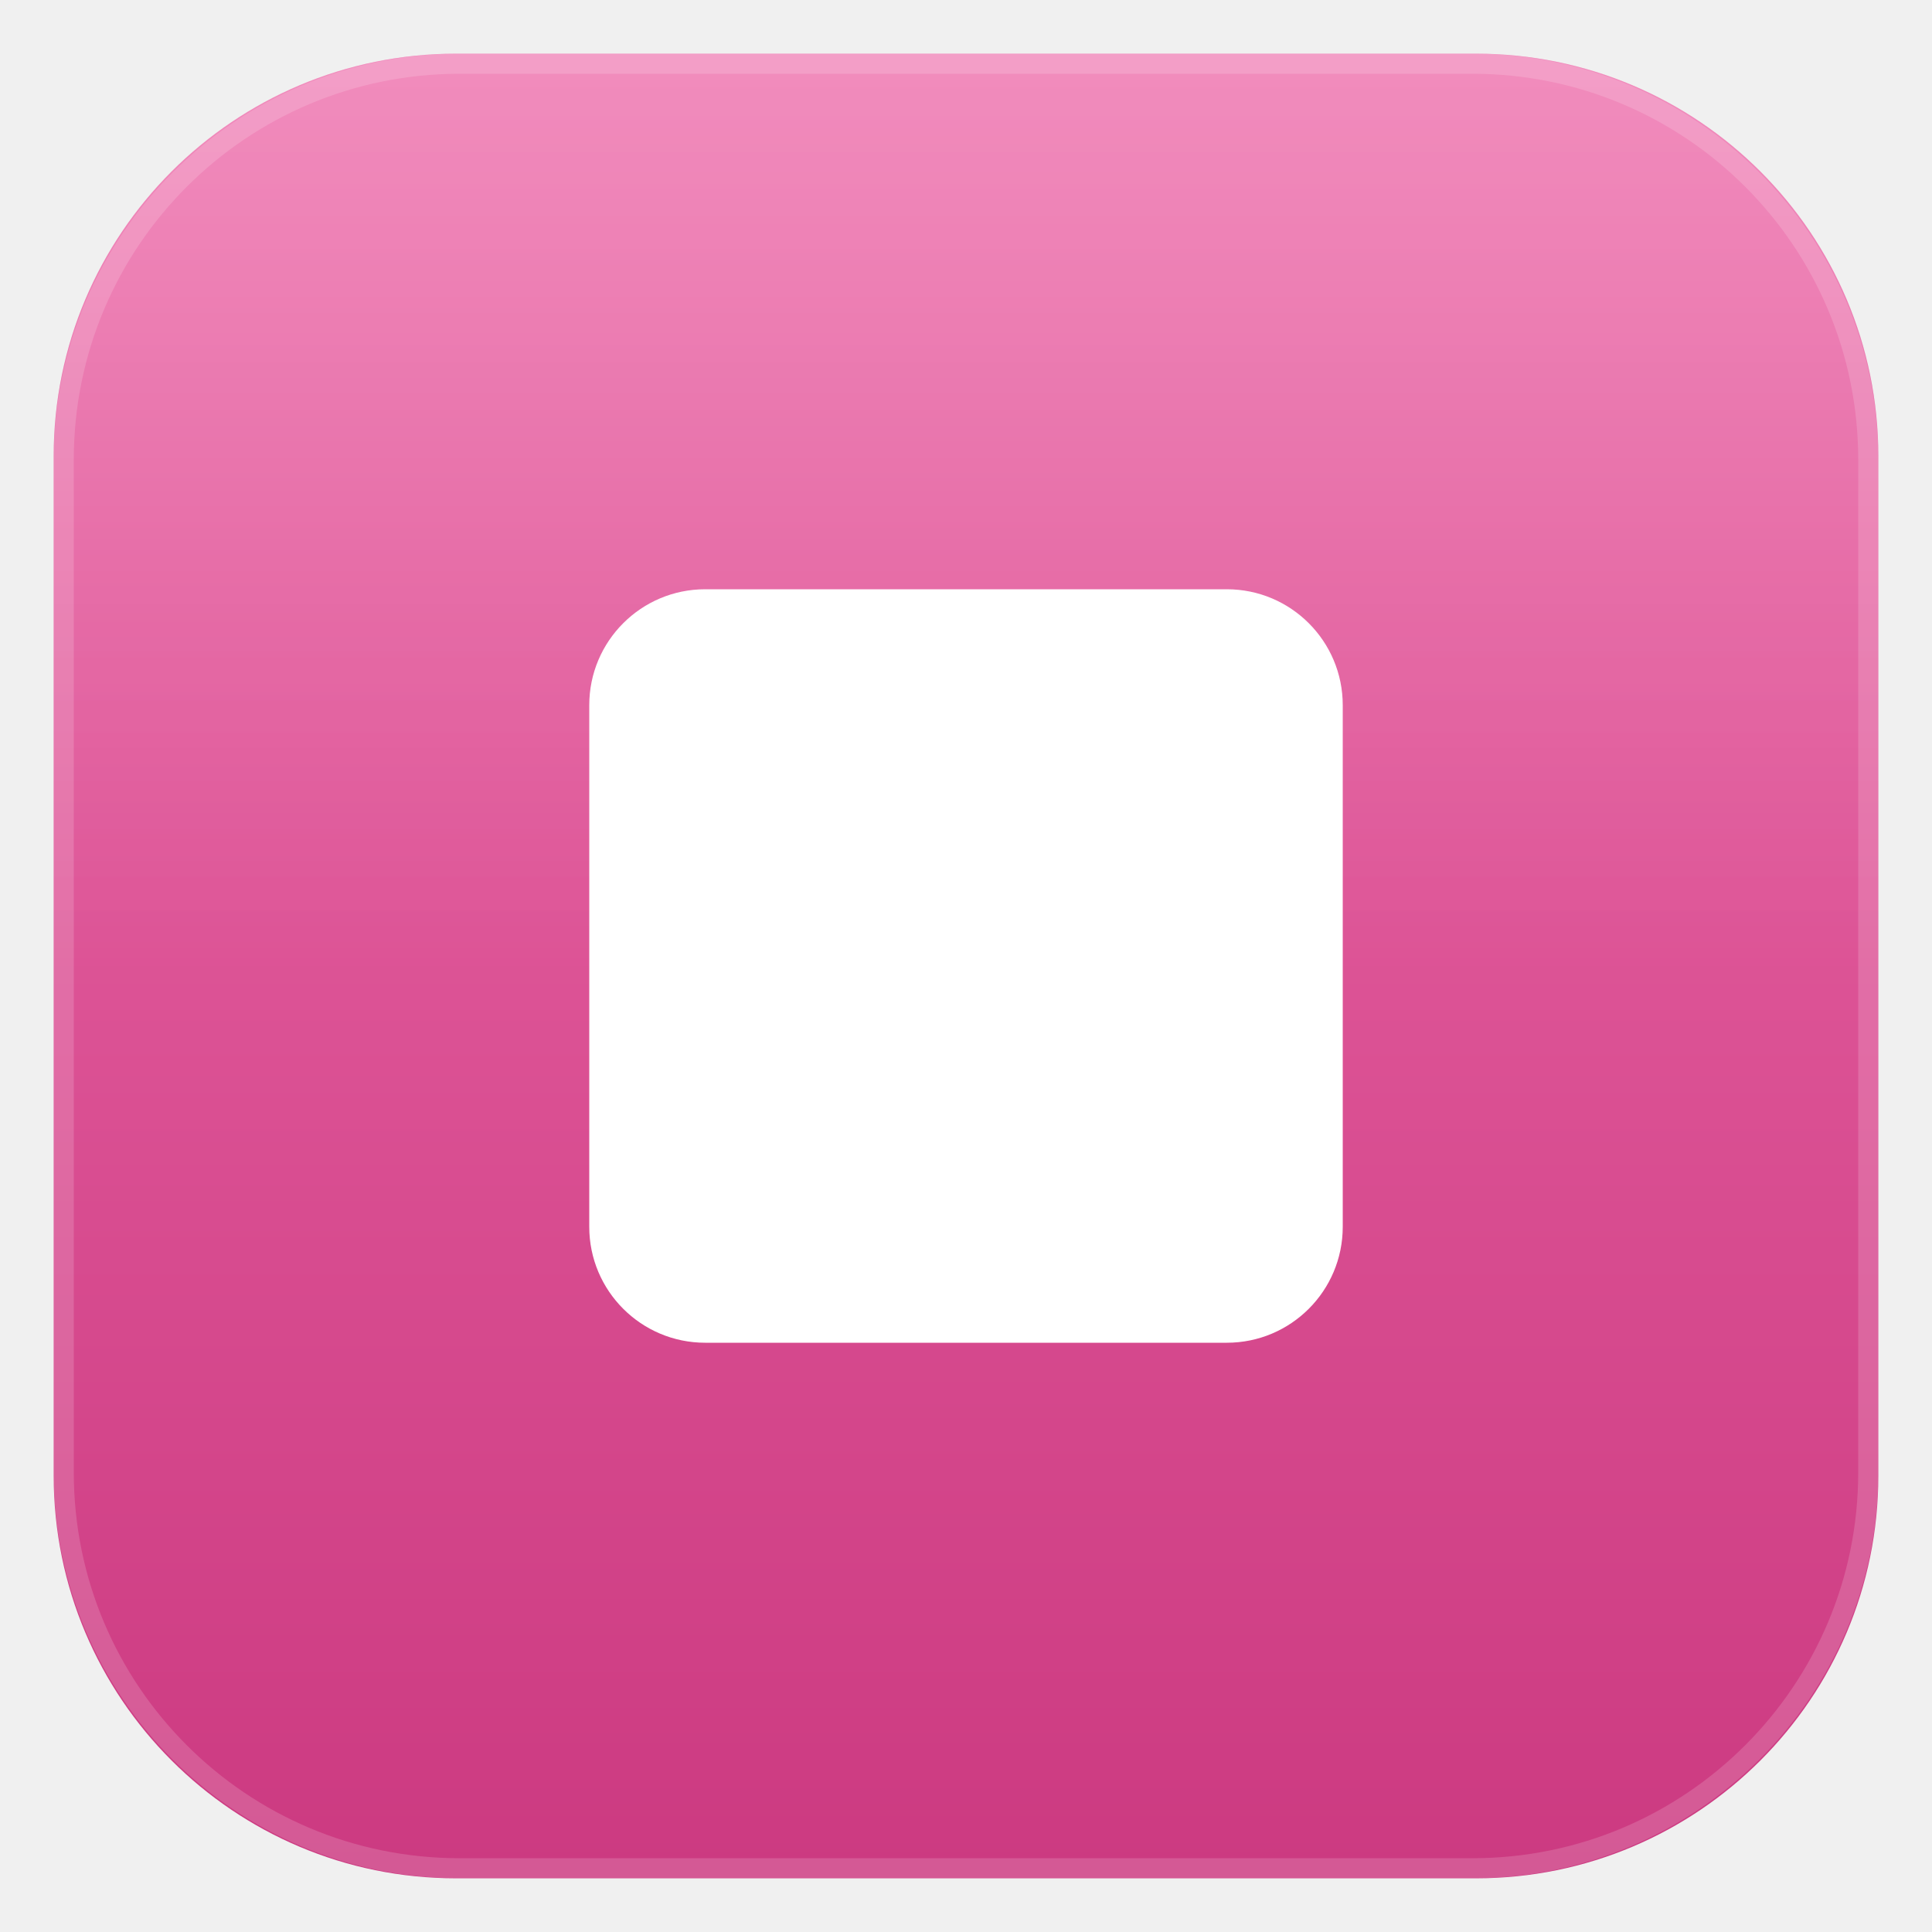
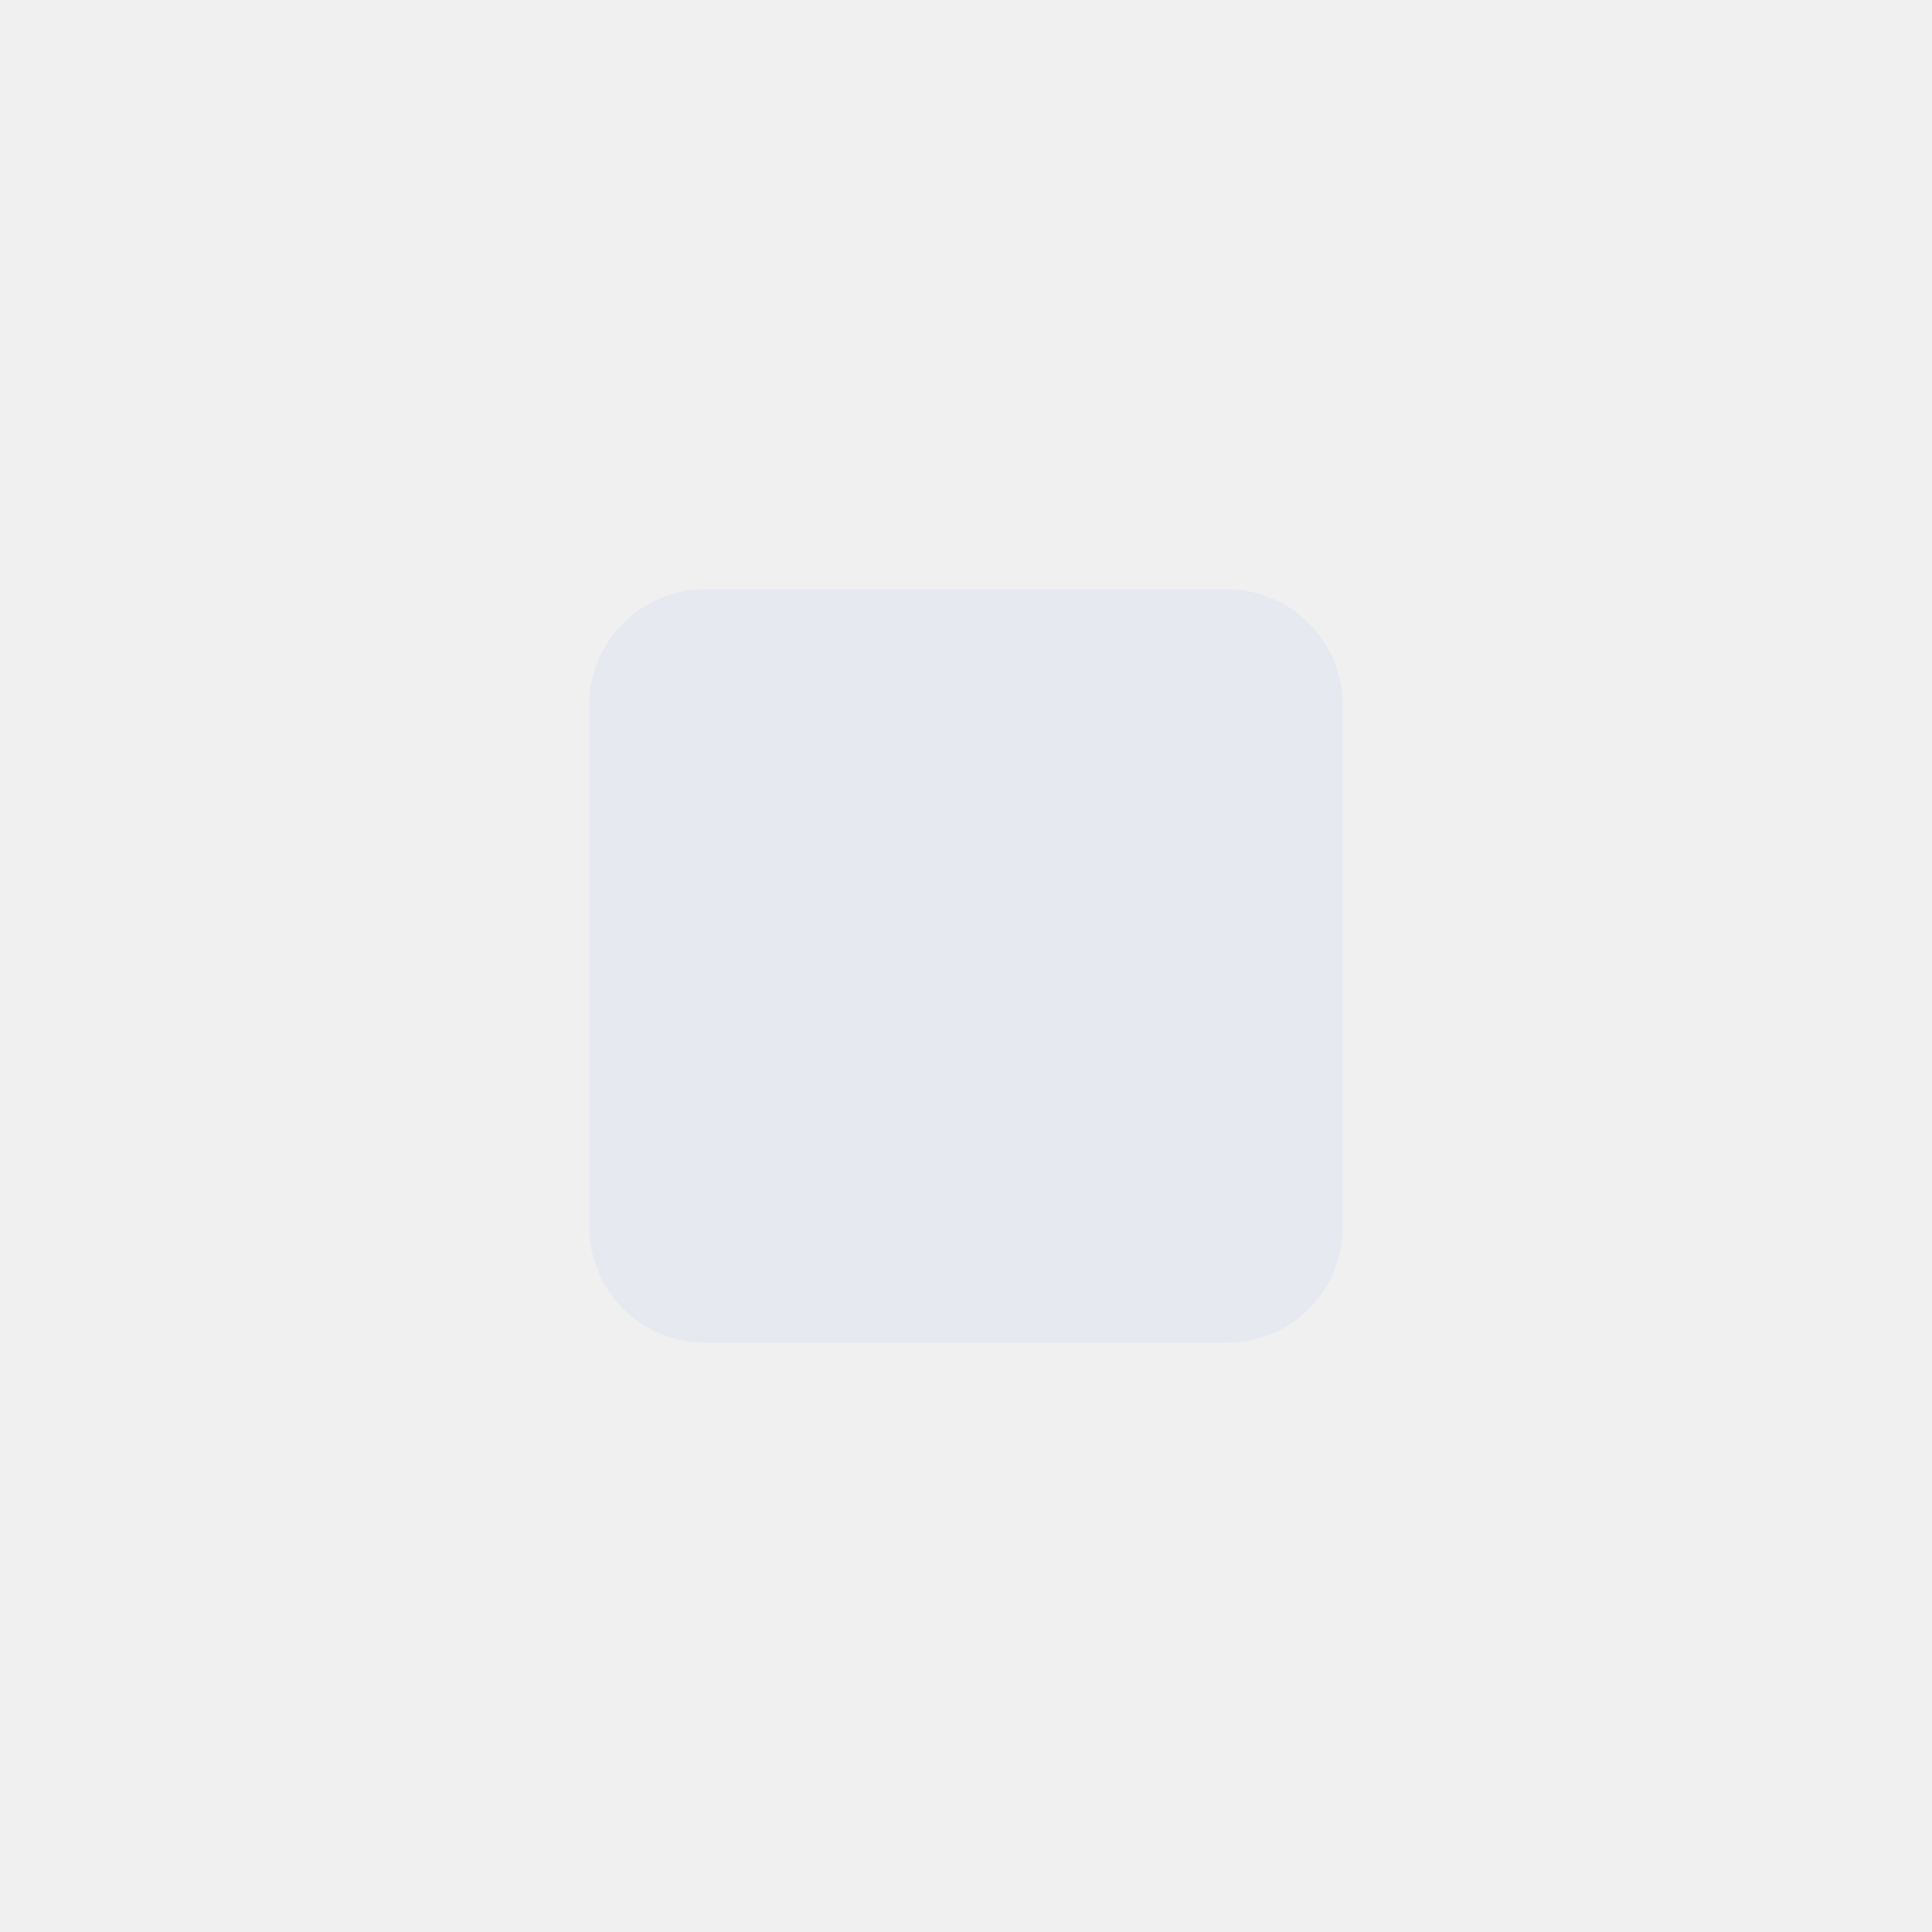
<svg xmlns="http://www.w3.org/2000/svg" width="144" height="144" viewBox="0 0 144 144">
-   <defs>
-     <linearGradient id="g24" x1="0" y1="0" x2="0" y2="1">
-       <stop offset="0" stop-color="#ed6caa" />
-       <stop offset="1" stop-color="#cc3a81" />
-     </linearGradient>
-     <linearGradient id="h24" x1="0" y1="0" x2="0" y2="1">
-       <stop offset="0" stop-color="#ffffff" stop-opacity="0.22" />
-       <stop offset="0.5" stop-color="#ffffff" stop-opacity="0" />
-     </linearGradient>
-   </defs>
-   <rect x="4" y="4" width="136" height="136" rx="30" fill="url(#g24)" />
-   <rect x="4" y="4" width="136" height="136" rx="30" fill="url(#h24)" />
-   <rect x="4.75" y="4.75" width="134.5" height="134.5" rx="29.5" fill="none" stroke="#ffffff" stroke-opacity="0.16" stroke-width="1.5" />
  <g transform="translate(-5.76,-5.76) scale(1.080)">
-     <rect x="46" y="46" width="52" height="52" rx="8" fill="#ffffff" />
+     <rect x="46" y="46" width="52" height="52" rx="8" fill="#e6e9ef" />
  </g>
</svg>
